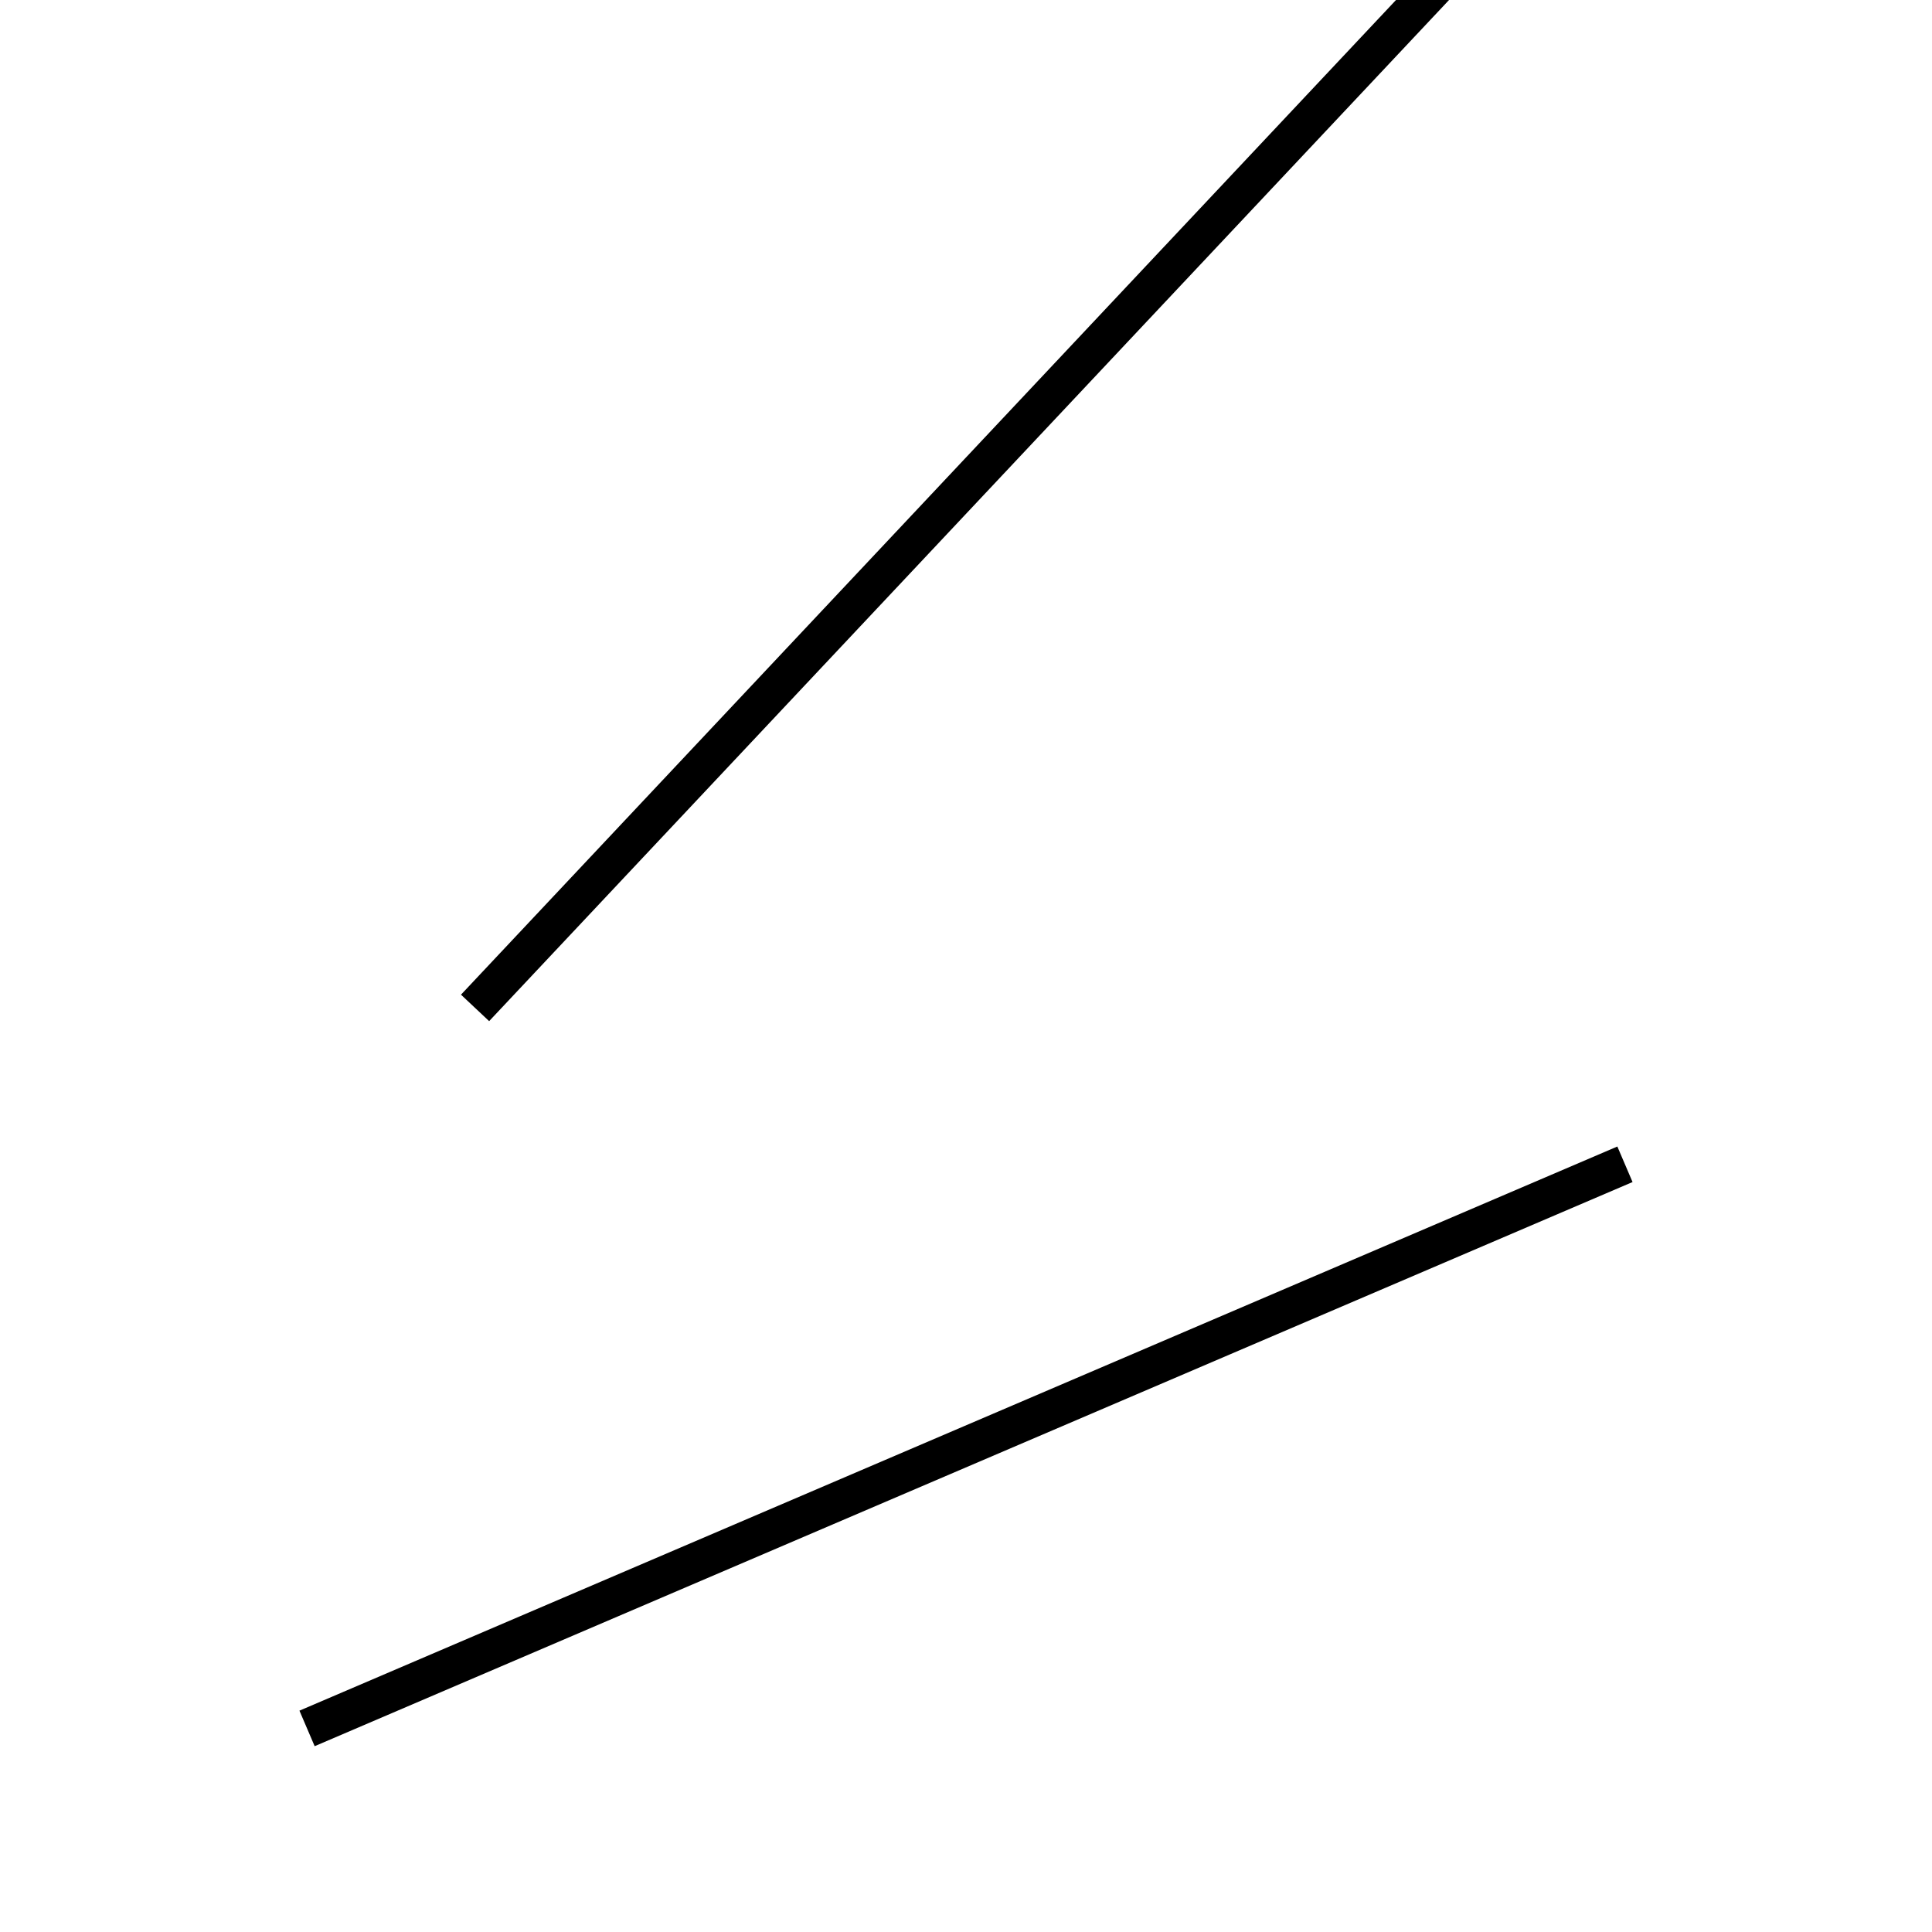
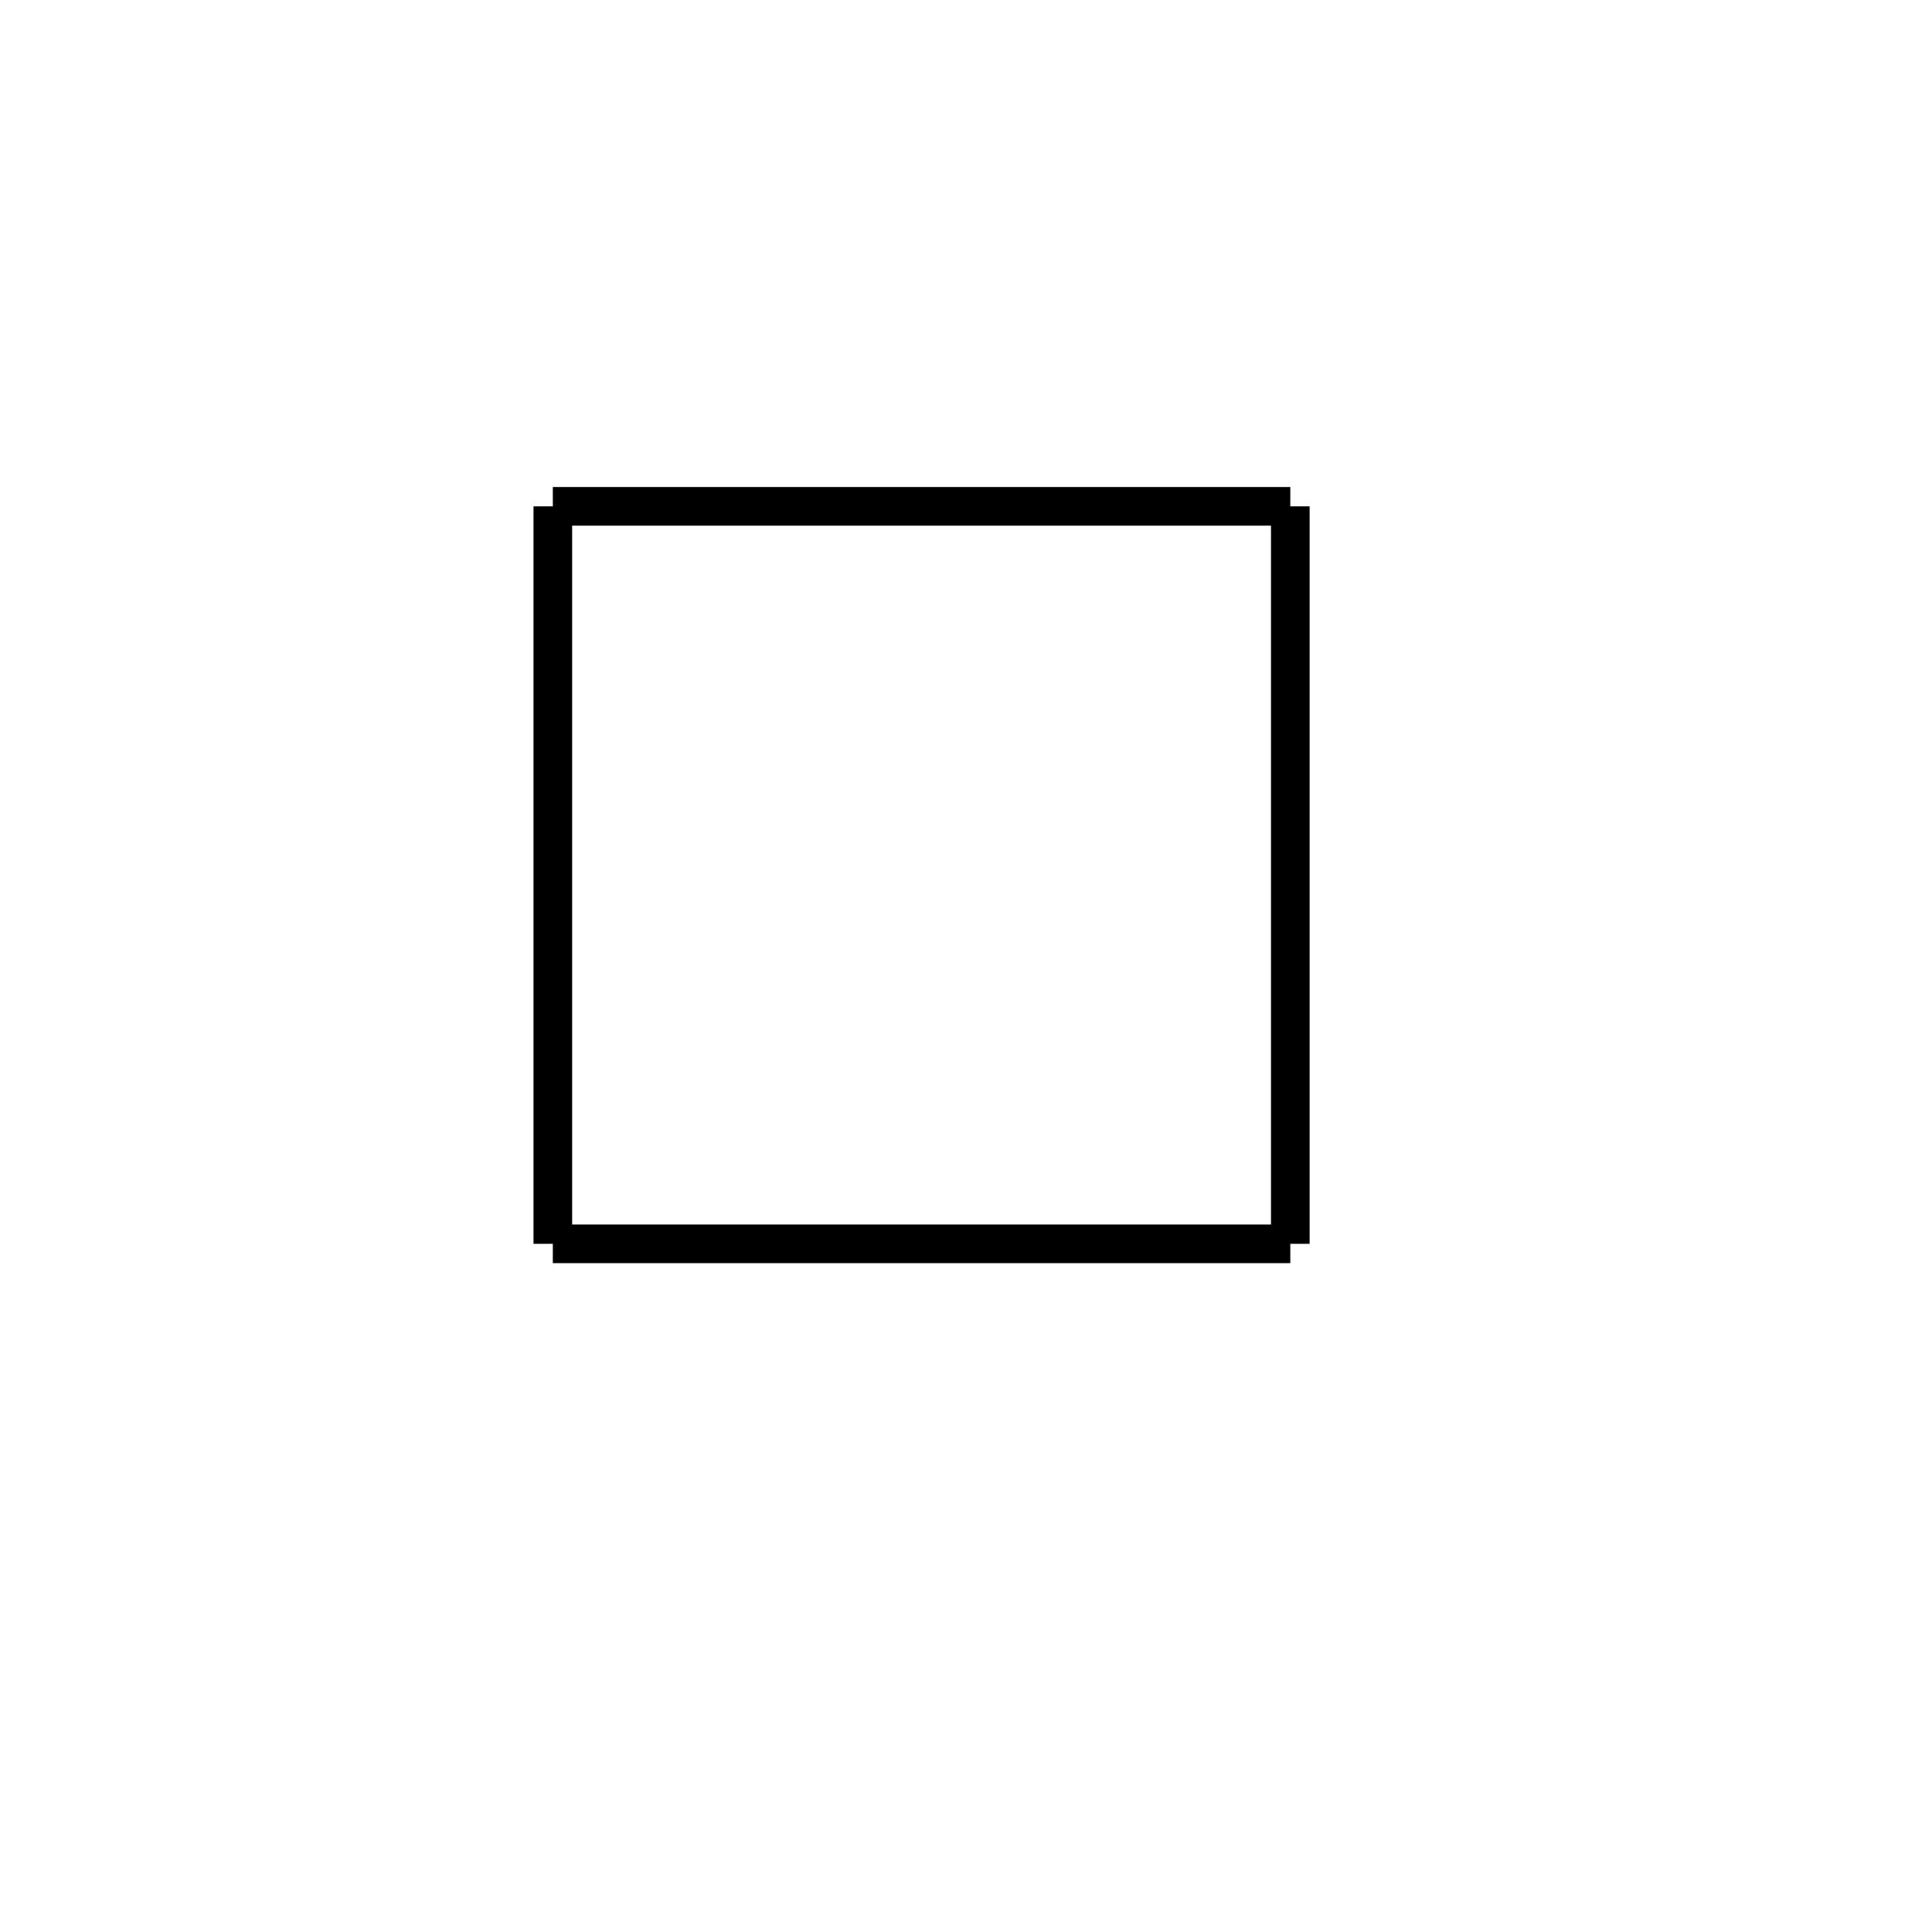
<svg xmlns="http://www.w3.org/2000/svg" height="100" width="100">
  <rect stroke-width="5" stroke="#ffffff" fill="#ffffff" height="100" width="100" y="0" x="0" />
-   <line x1="84.107" y1="60.263" x2="15.893" y2="89.463" stroke-width="2" stroke="black" />
-   <line x1="75.411" y1="-1.895" x2="24.589" y2="52.169" stroke-width="2" stroke="black" />
+   <line x1="66.786" y1="26.208" x2="66.786" y2="64.38" stroke-width="2" stroke="black" />
+   <line x1="66.786" y1="64.38" x2="28.614" y2="64.38" stroke-width="2" stroke="black" />
+   <line x1="28.614" y1="26.208" x2="28.614" y2="64.38" stroke-width="2" stroke="black" />
+   <line x1="66.786" y1="26.208" x2="28.614" y2="26.208" stroke-width="2" stroke="black" />
</svg>
